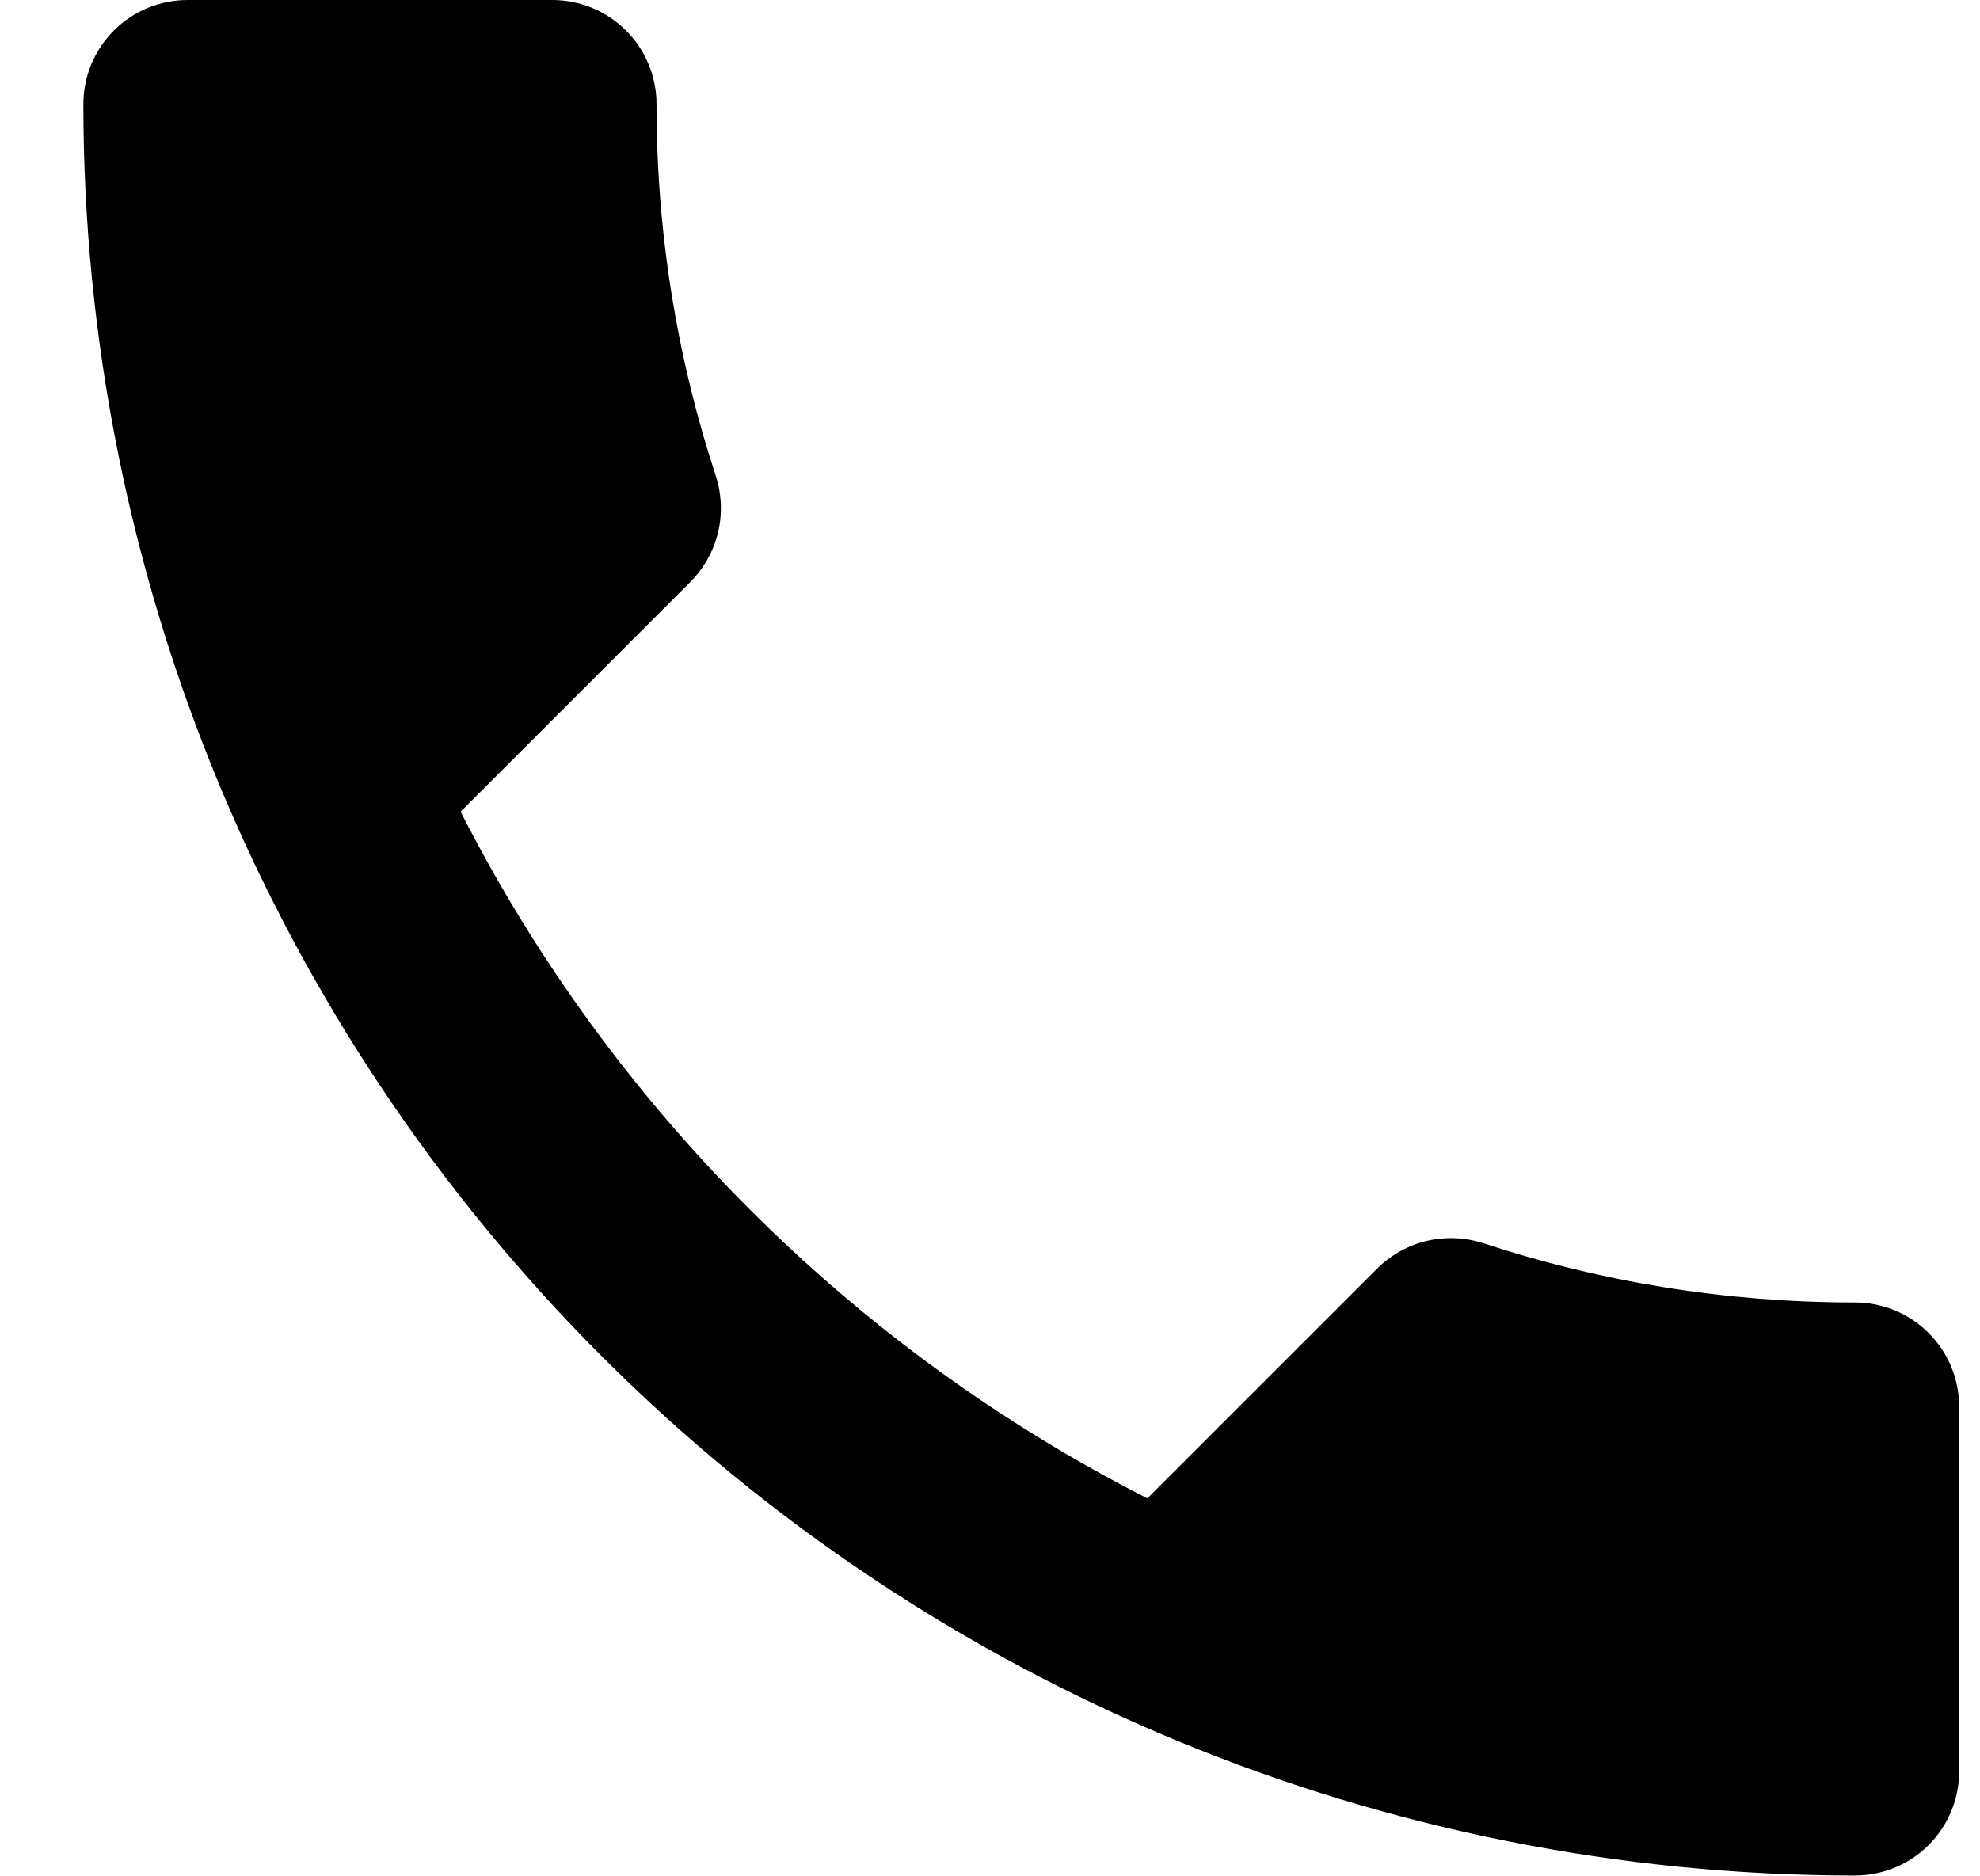
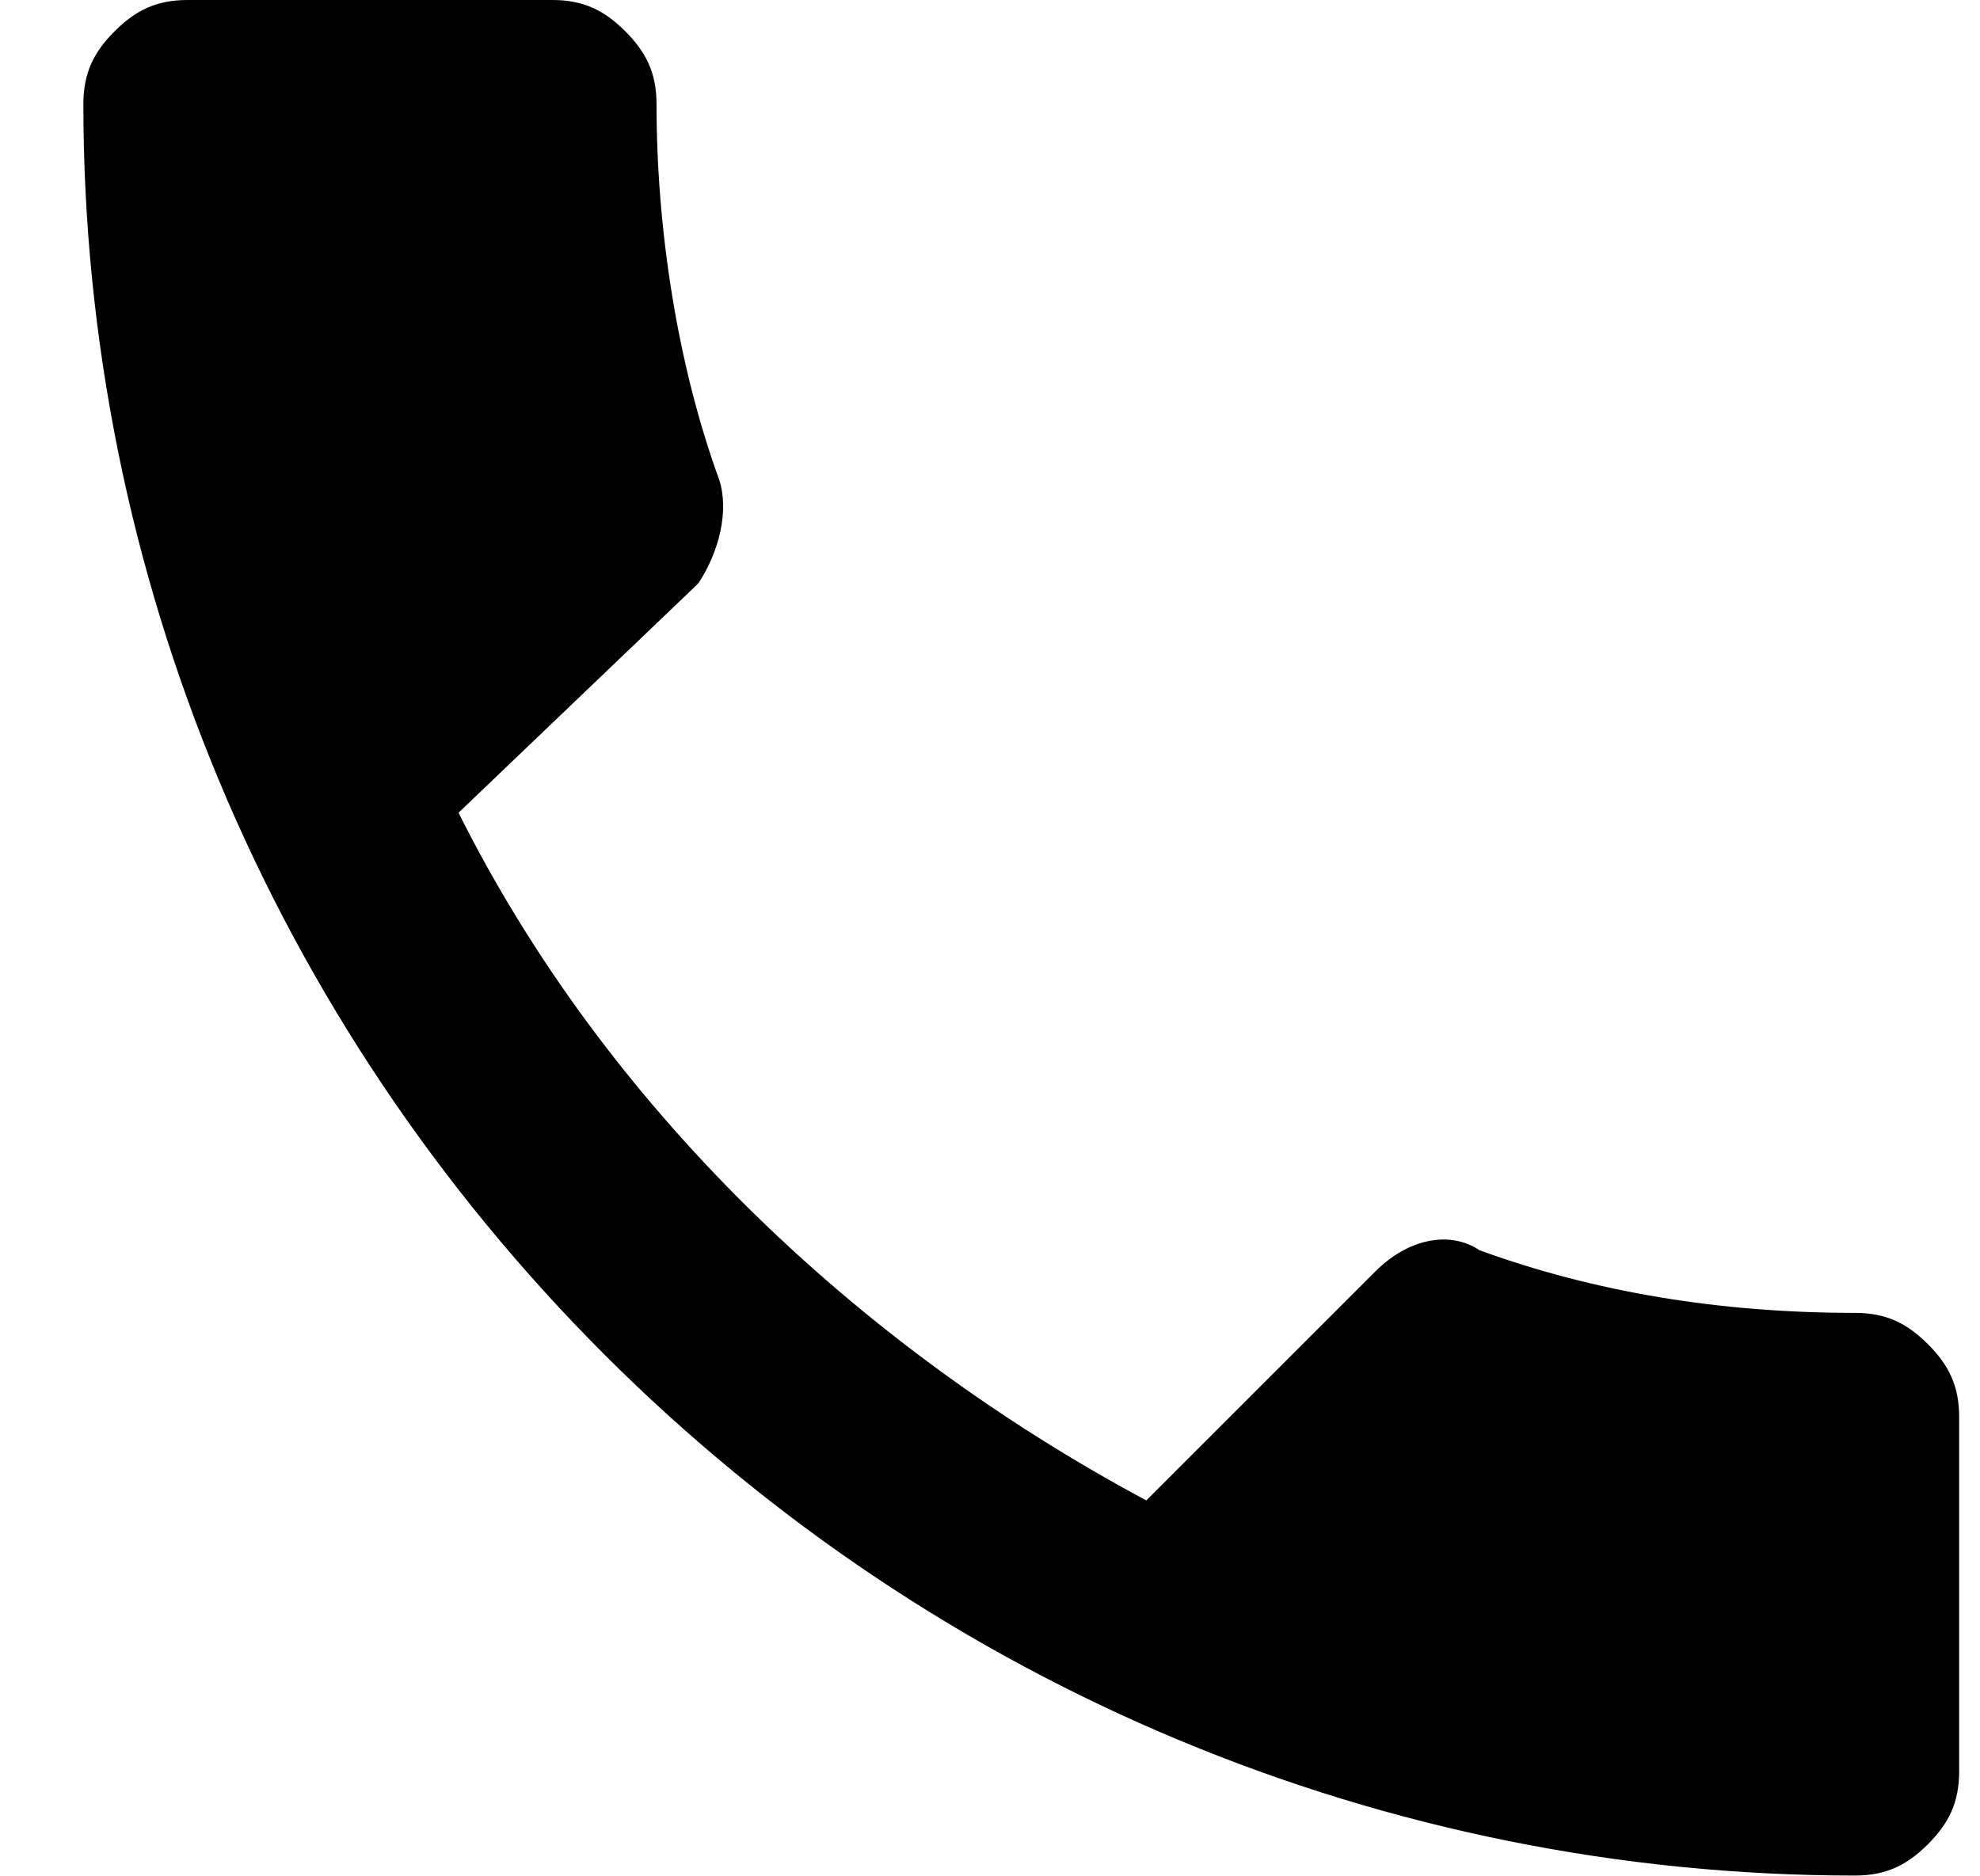
- <svg xmlns="http://www.w3.org/2000/svg" width="19" height="18" viewBox="0 0 19 18" fill="none">
-   <path d="M4.42 7.79C5.86 10.62 8.18 12.94 11.01 14.38L13.21 12.18C13.49 11.9 13.88 11.82 14.23 11.93C15.35 12.3 16.55 12.5 17.8 12.5C18.065 12.5 18.32 12.605 18.507 12.793C18.695 12.98 18.8 13.235 18.8 13.5V17C18.8 17.265 18.695 17.52 18.507 17.707C18.32 17.895 18.065 18 17.8 18C13.291 18 8.967 16.209 5.779 13.021C2.591 9.833 0.8 5.509 0.8 1C0.8 0.735 0.905 0.48 1.093 0.293C1.28 0.105 1.535 0 1.8 0H5.3C5.565 0 5.82 0.105 6.007 0.293C6.195 0.48 6.3 0.735 6.3 1C6.3 2.25 6.5 3.45 6.87 4.57C6.98 4.92 6.9 5.31 6.62 5.59L4.42 7.79Z" fill="black" />
+ <svg xmlns="http://www.w3.org/2000/svg" version="1.1" id="Layer_1" x="0px" y="0px" viewBox="0 0 19 18" style="enable-background:new 0 0 19 18;" xml:space="preserve">
+   <path d="M4.4,7.8c1.4,2.8,3.8,5.1,6.6,6.6l2.2-2.2c0.3-0.3,0.7-0.4,1-0.2c1.1,0.4,2.3,0.6,3.6,0.6c0.3,0,0.5,0.1,0.7,0.3  s0.3,0.4,0.3,0.7V17c0,0.3-0.1,0.5-0.3,0.7S18.1,18,17.8,18c-4.5,0-8.8-1.8-12-5s-5-7.5-5-12c0-0.3,0.1-0.5,0.3-0.7  C1.3,0.1,1.5,0,1.8,0h3.5C5.6,0,5.8,0.1,6,0.3C6.2,0.5,6.3,0.7,6.3,1c0,1.2,0.2,2.5,0.6,3.6c0.1,0.3,0,0.7-0.2,1L4.4,7.8z" />
</svg>
